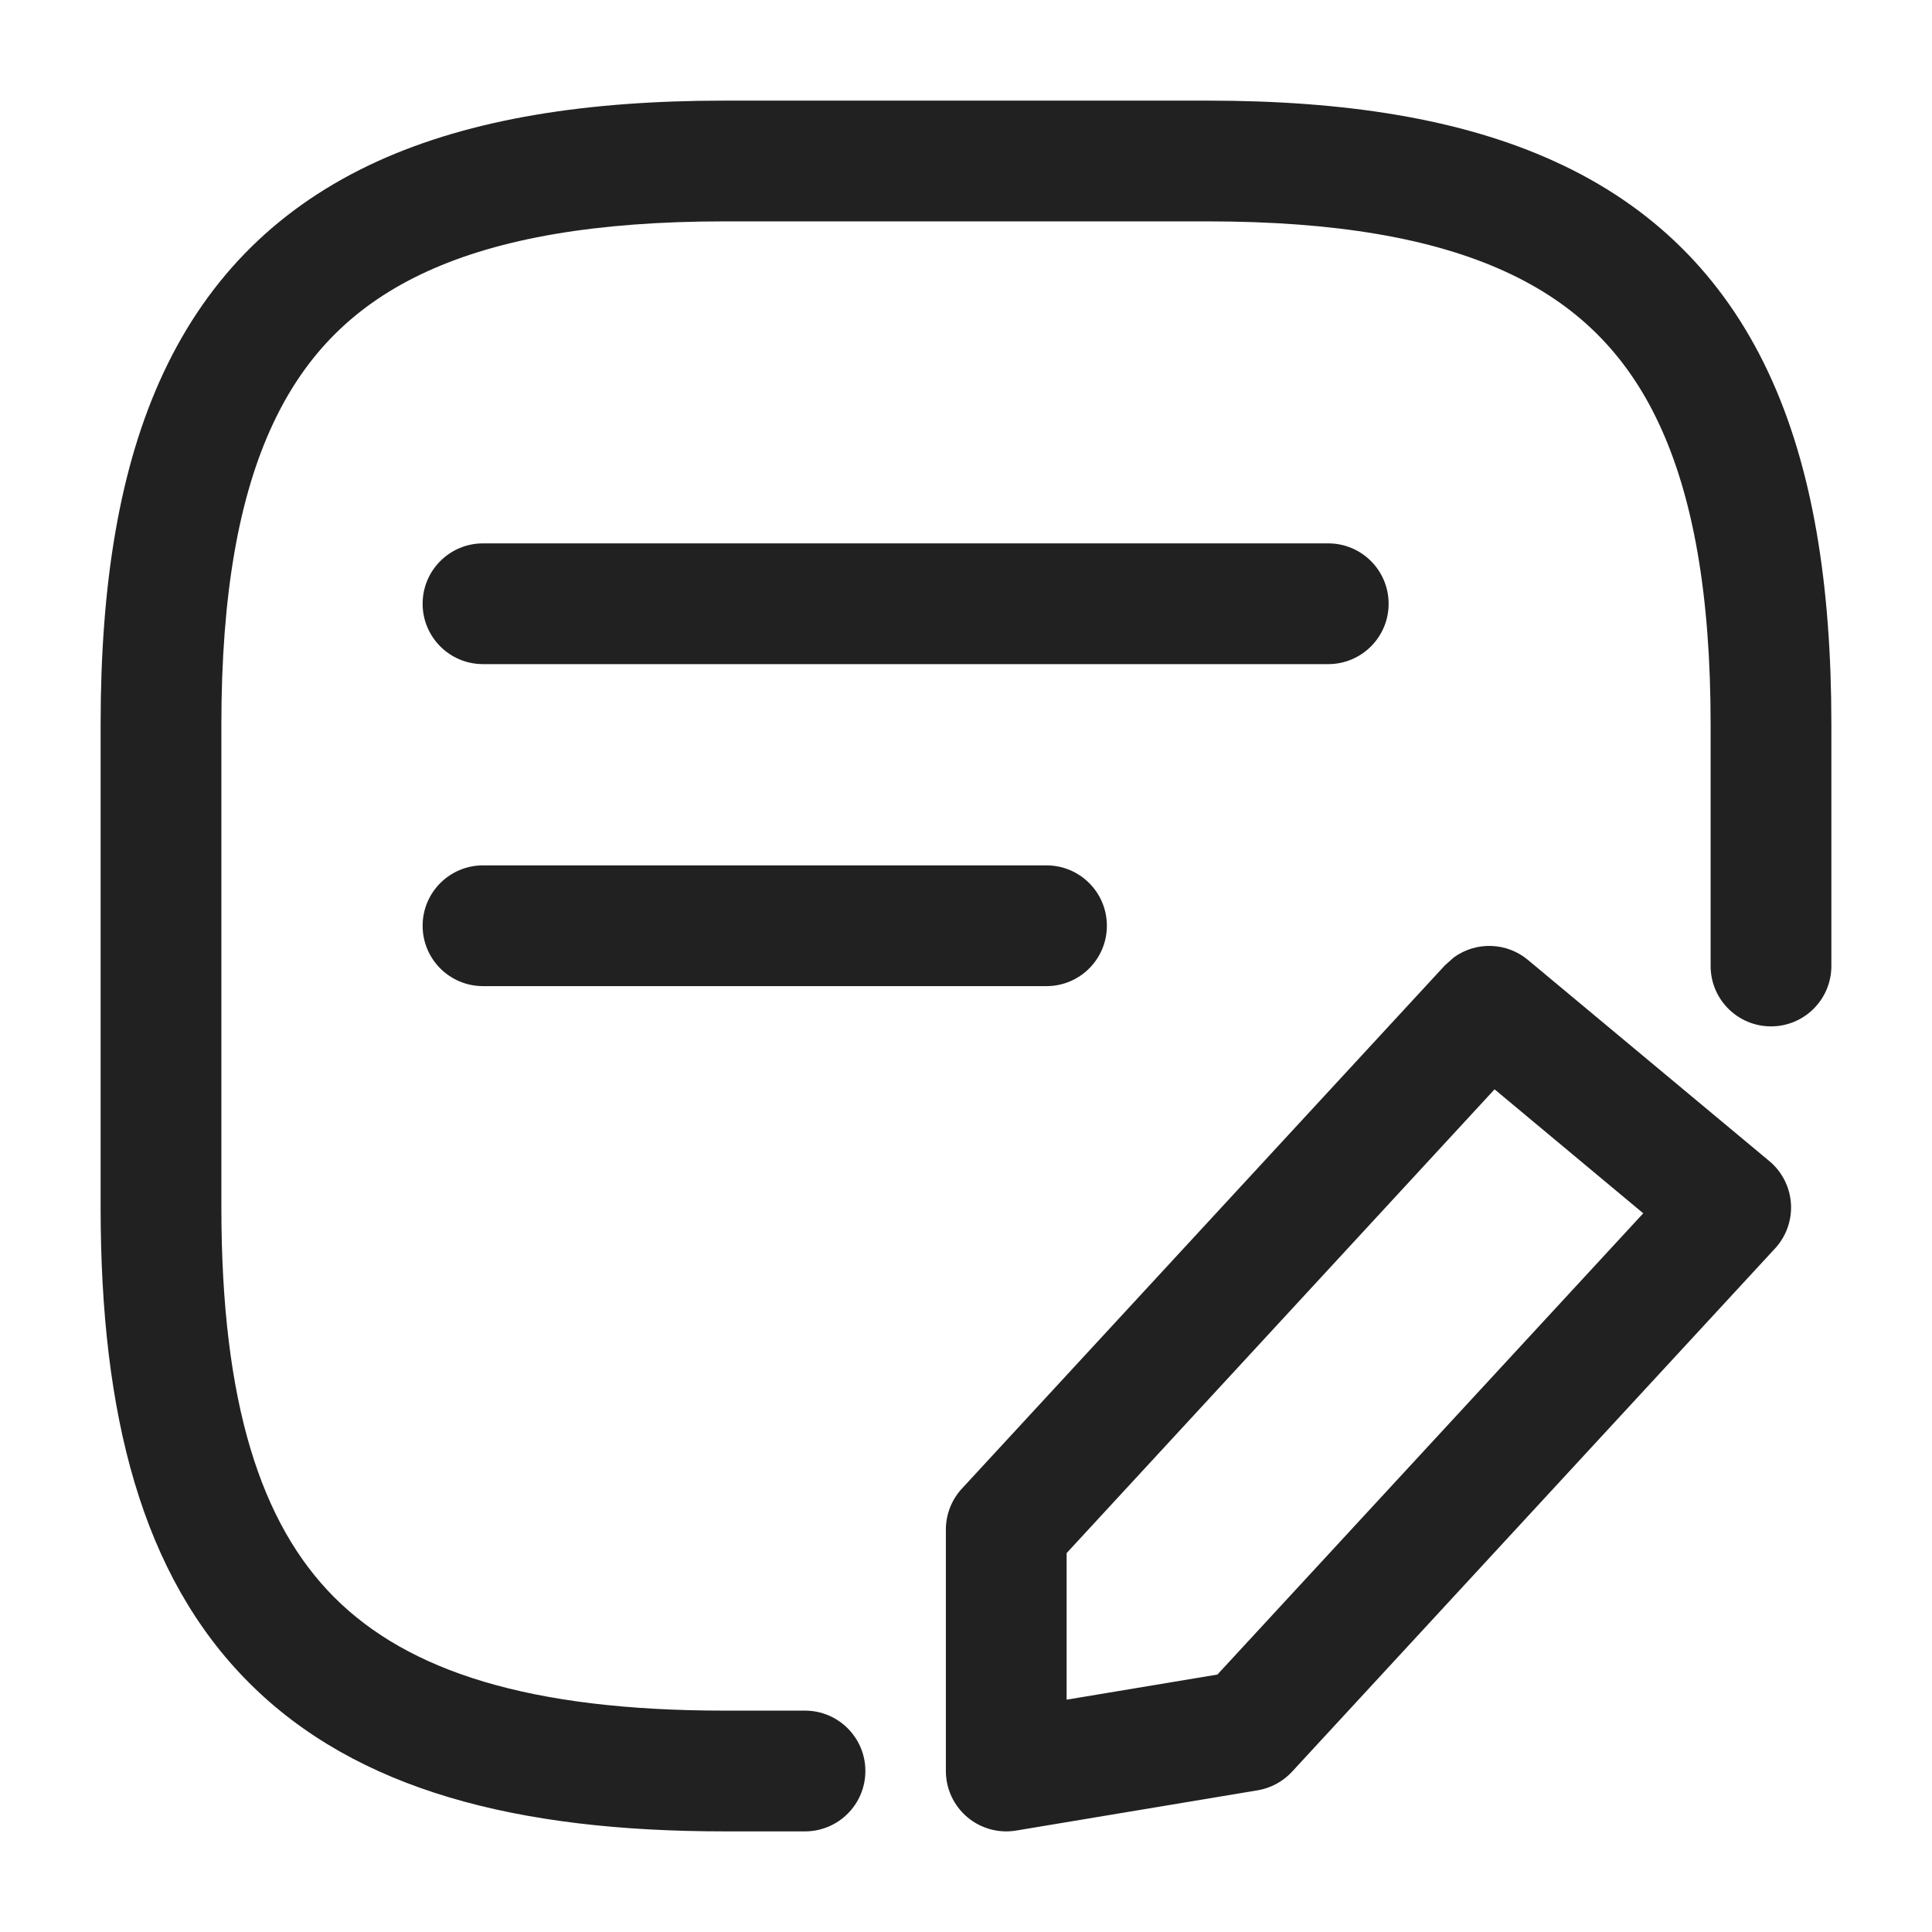
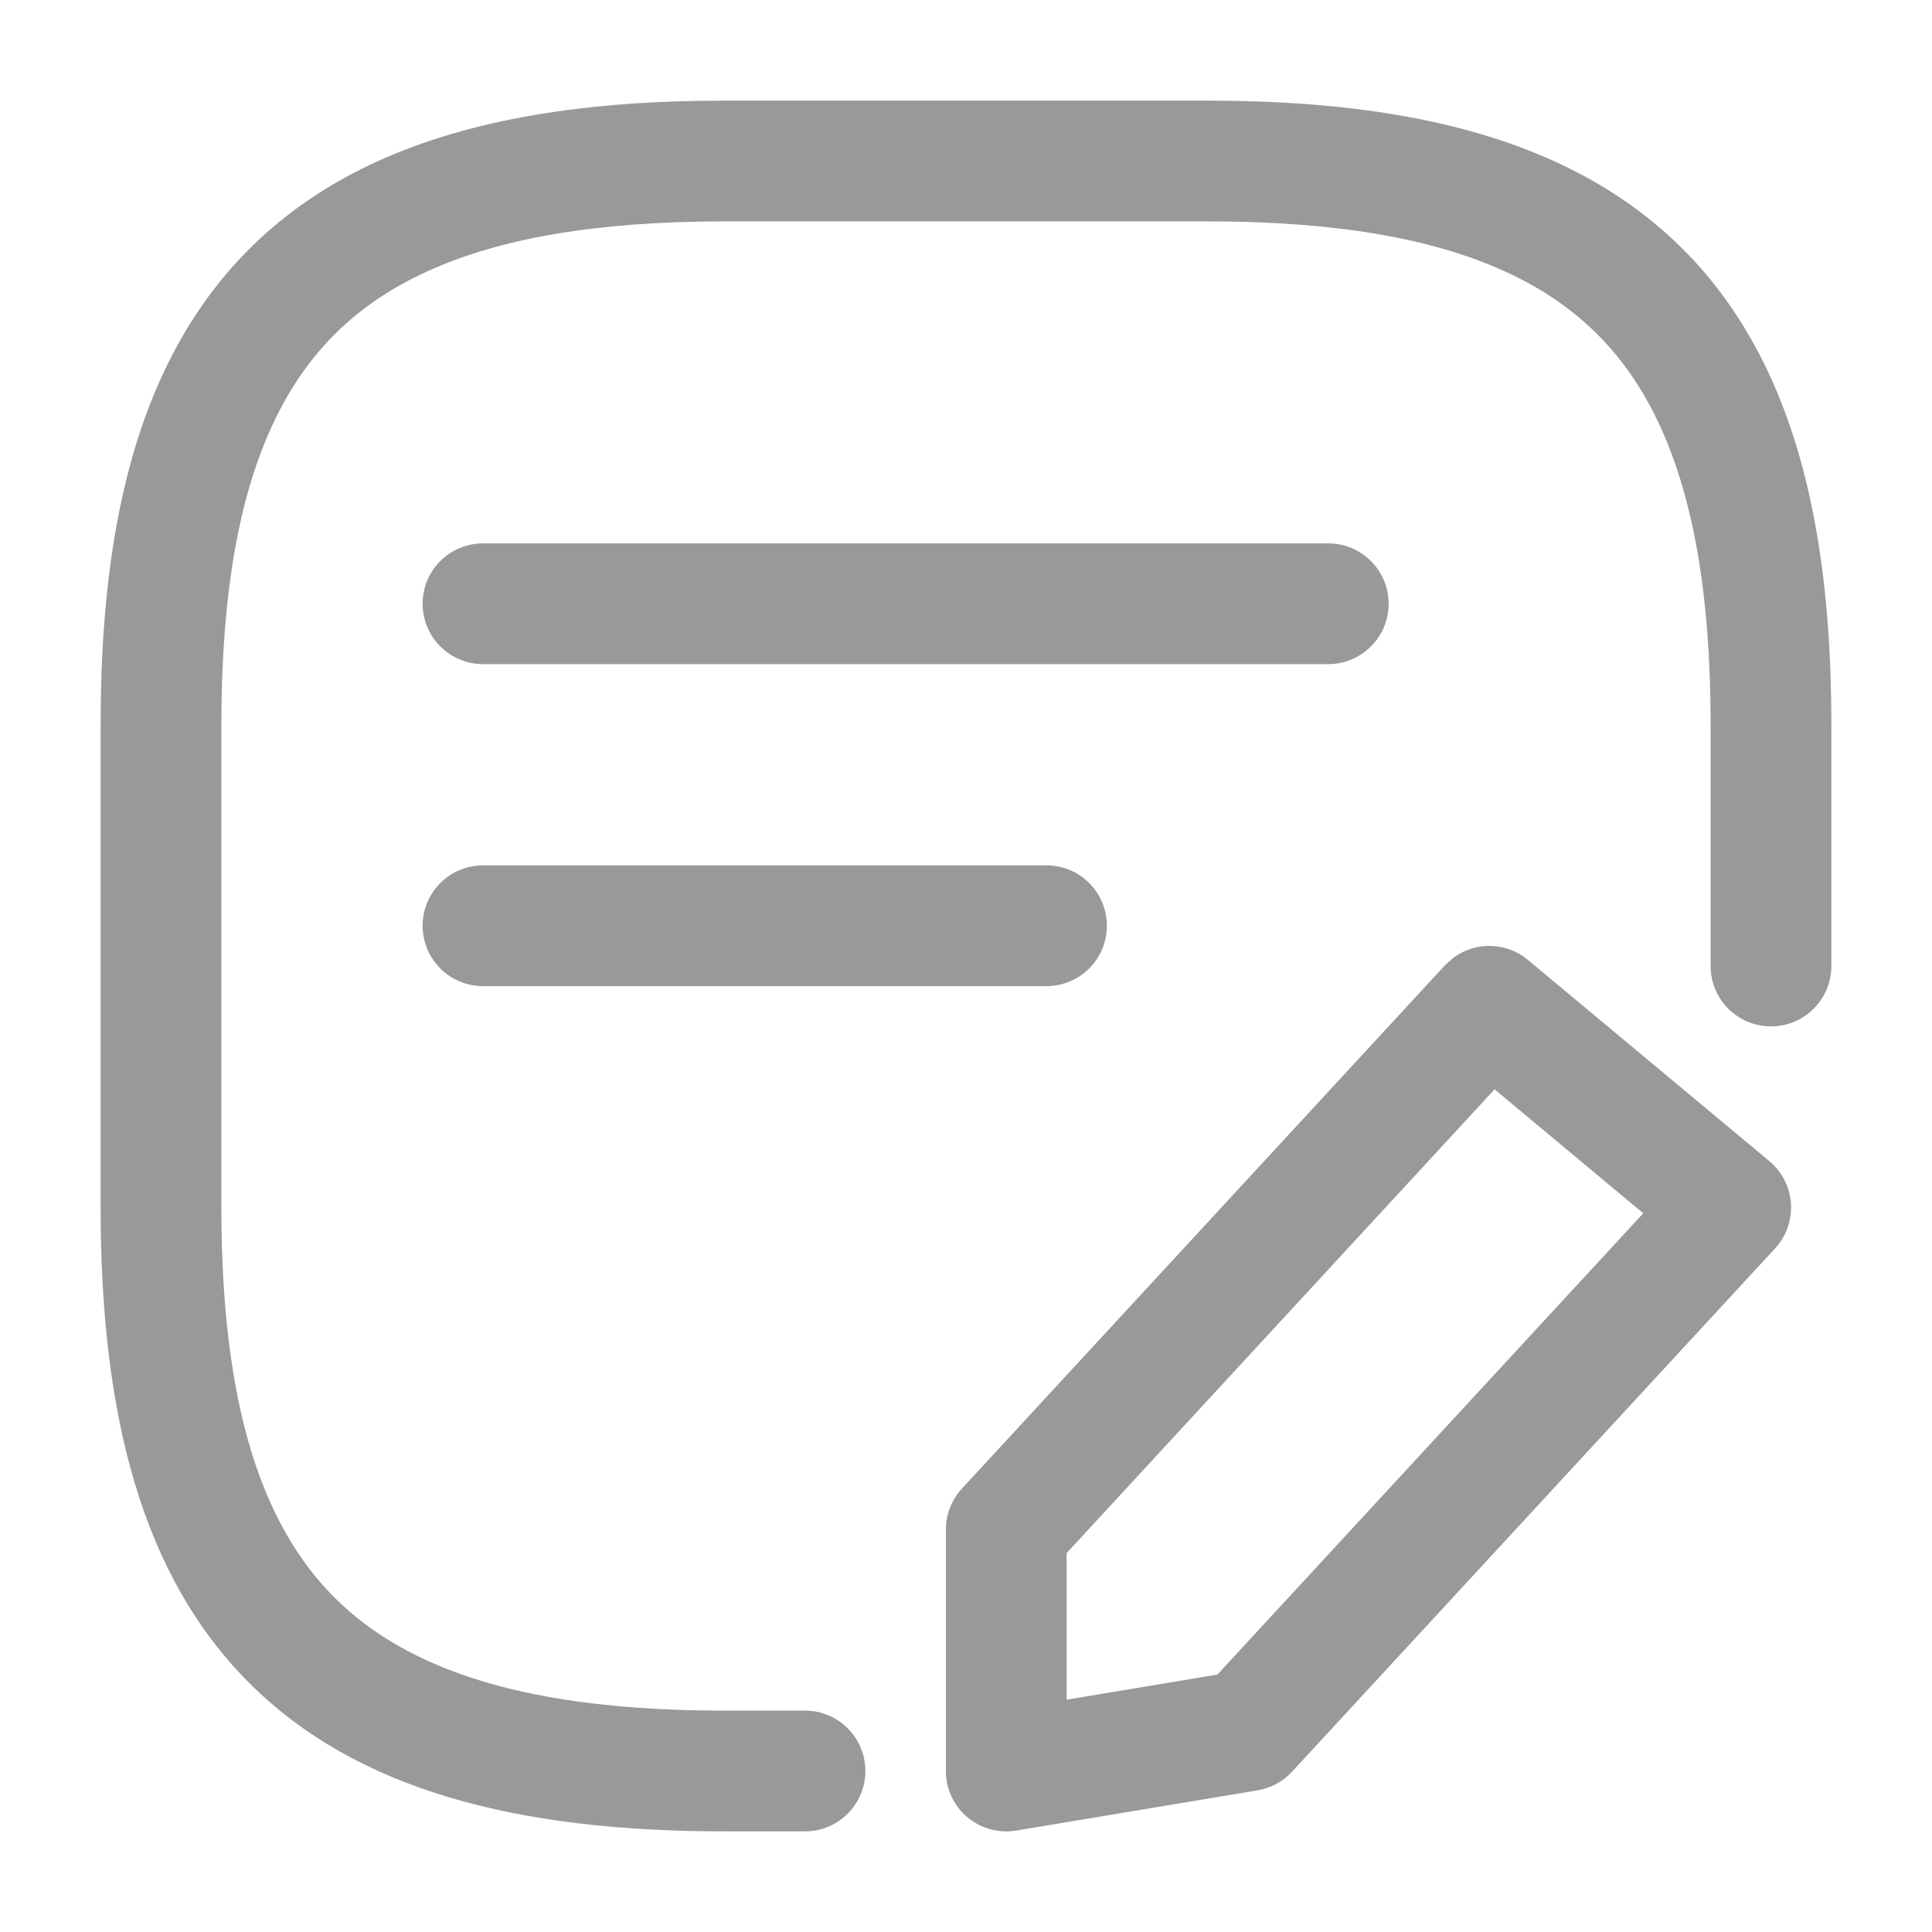
- <svg xmlns="http://www.w3.org/2000/svg" t="1779770412909" class="icon" viewBox="0 0 1024 1024" version="1.1" p-id="3833" width="200" height="200">
-   <path d="M640 53.333c72.661 0 134.101 9.515 183.893 32.171 51.712 23.509 89.301 60.587 113.365 111.872 23.552 50.261 33.408 112.64 33.408 186.624v128a32 32 0 0 1-64 0V384c0-69.12-9.387-121.003-27.392-159.445-17.493-37.461-43.947-63.573-81.877-80.811-38.229-17.408-89.515-26.411-157.397-26.411H384c-67.883 0-119.168 9.003-157.44 26.453-37.888 17.237-64.299 43.307-81.835 80.768-18.048 38.4-27.392 90.325-27.392 159.445v256c0 103.509 20.907 167.68 59.947 206.72 39.083 39.04 103.211 59.947 206.72 59.947h42.667a32 32 0 0 1 0 64H384c-109.824 0-194.987-21.76-251.947-78.72C75.093 835.029 53.333 749.824 53.333 640V384c0-73.941 9.813-136.363 33.408-186.624 24.064-51.285 61.653-88.32 113.323-111.872C249.899 62.848 311.339 53.333 384 53.333h256z m130.517 454.144a32 32 0 0 1 39.296 1.28l128 106.667a32 32 0 0 1 2.987 46.293l-256 277.333a32 32 0 0 1-18.219 9.856l-128 21.333a32 32 0 0 1-37.248-31.573v-128a32 32 0 0 1 8.533-21.717l256-277.333 4.651-4.139z m-205.184 315.691v77.696l79.915-13.312 225.707-244.48-78.805-65.707-226.816 245.803zM554.667 458.667a32 32 0 0 1 0 64H256a32 32 0 0 1 0-64h298.667z m149.333-170.667a32 32 0 0 1 0 64H256a32 32 0 0 1 0-64h448z" fill="#212121" p-id="3834" />
+ <svg xmlns="http://www.w3.org/2000/svg" t="1779770412909" class="icon" viewBox="0 0 1024 1024" version="1.1" p-id="3833">
+   <path d="M640 53.333c72.661 0 134.101 9.515 183.893 32.171 51.712 23.509 89.301 60.587 113.365 111.872 23.552 50.261 33.408 112.64 33.408 186.624v128a32 32 0 0 1-64 0V384c0-69.12-9.387-121.003-27.392-159.445-17.493-37.461-43.947-63.573-81.877-80.811-38.229-17.408-89.515-26.411-157.397-26.411H384c-67.883 0-119.168 9.003-157.44 26.453-37.888 17.237-64.299 43.307-81.835 80.768-18.048 38.4-27.392 90.325-27.392 159.445v256c0 103.509 20.907 167.68 59.947 206.72 39.083 39.04 103.211 59.947 206.72 59.947h42.667a32 32 0 0 1 0 64H384c-109.824 0-194.987-21.76-251.947-78.72C75.093 835.029 53.333 749.824 53.333 640V384c0-73.941 9.813-136.363 33.408-186.624 24.064-51.285 61.653-88.32 113.323-111.872C249.899 62.848 311.339 53.333 384 53.333h256z m130.517 454.144a32 32 0 0 1 39.296 1.28l128 106.667a32 32 0 0 1 2.987 46.293l-256 277.333a32 32 0 0 1-18.219 9.856l-128 21.333a32 32 0 0 1-37.248-31.573v-128a32 32 0 0 1 8.533-21.717l256-277.333 4.651-4.139z m-205.184 315.691v77.696l79.915-13.312 225.707-244.48-78.805-65.707-226.816 245.803zM554.667 458.667a32 32 0 0 1 0 64H256a32 32 0 0 1 0-64h298.667z m149.333-170.667a32 32 0 0 1 0 64H256a32 32 0 0 1 0-64h448z" fill="#999999" p-id="3834" />
</svg>
